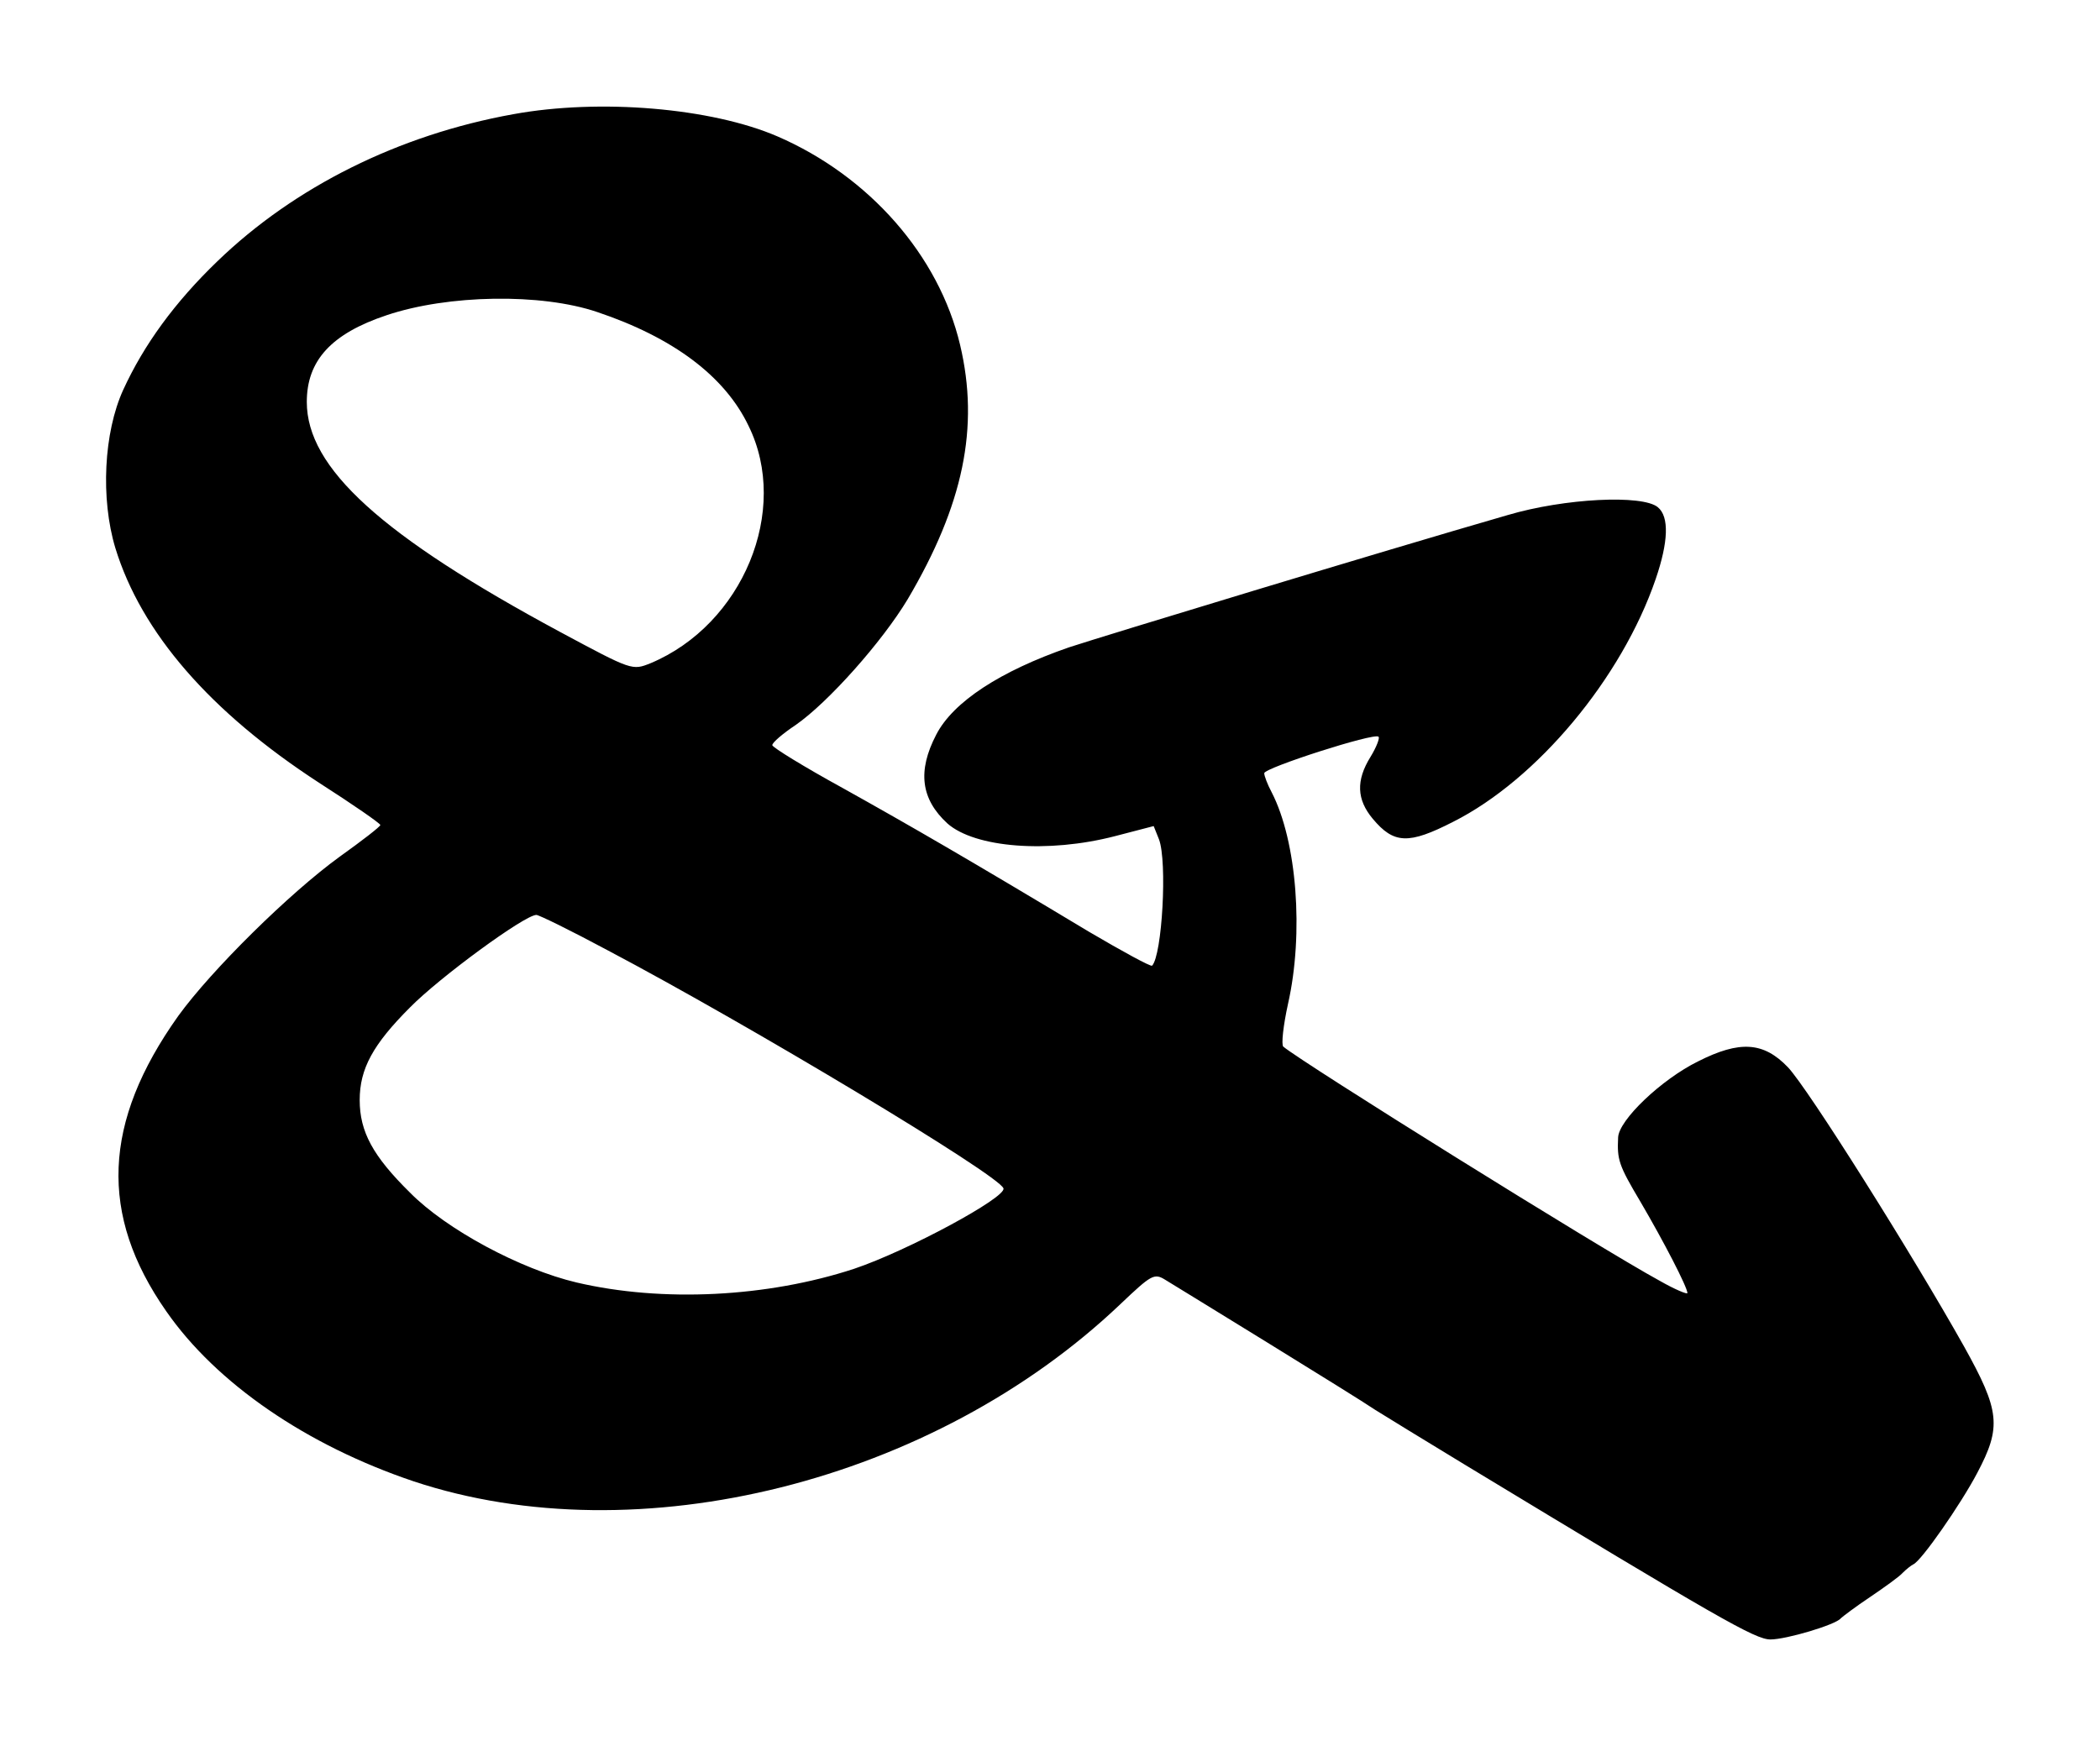
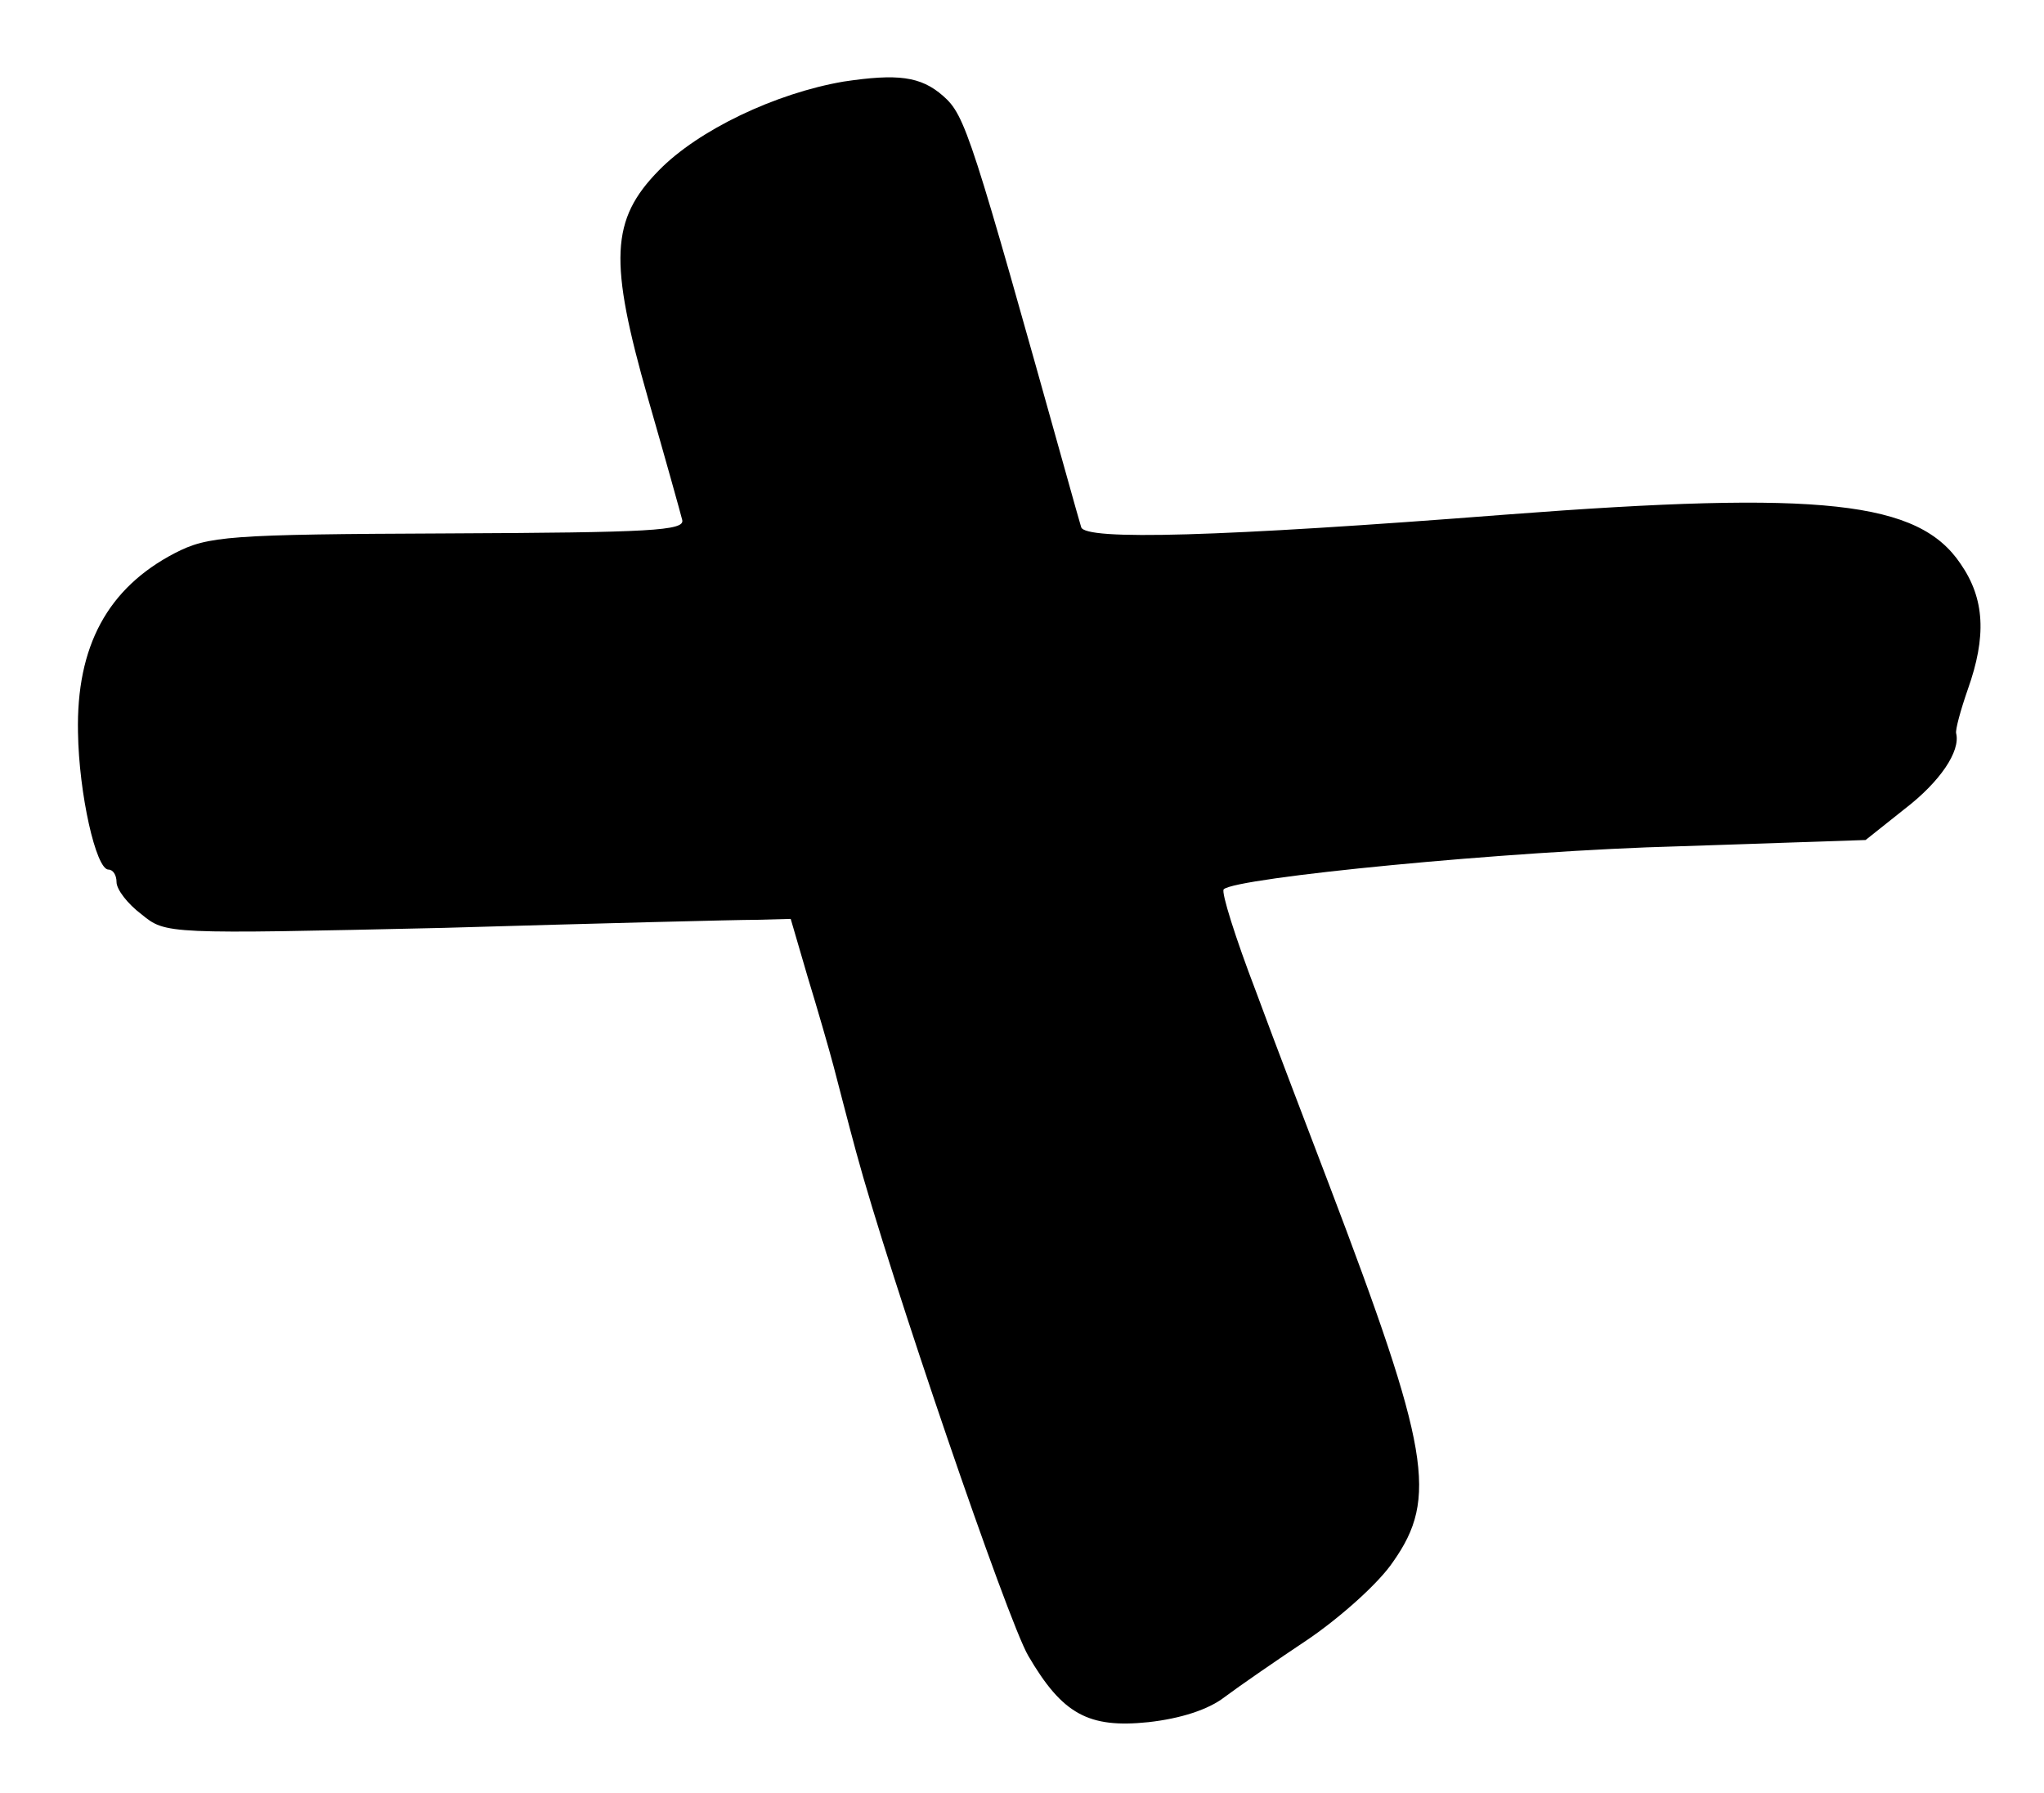
- <svg xmlns="http://www.w3.org/2000/svg" version="1.0" width="397pt" height="330pt" viewBox="0 0 397 330" preserveAspectRatio="xMidYMid meet">
-   <g transform="translate(0,330) scale(0.1,-0.1)" fill="#000000" stroke="none">
-     <path d="M970 3084 c-216 -39 -413 -137 -559 -278 -81 -78 -139 -158 -178 -243 -37 -81 -43 -206 -15 -299 49 -160 179 -310 385 -444 64 -41 116 -77 116 -80 0 -3 -35 -30 -77 -60 -95 -69 -242 -214 -305 -301 -143 -201 -150 -376 -23 -558 95 -137 266 -254 468 -322 424 -141 983 -1 1336 335 59 56 64 59 85 46 12 -7 99 -61 192 -118 94 -58 186 -115 205 -128 19 -12 96 -59 170 -104 479 -290 548 -330 577 -330 30 0 124 28 133 40 3 3 28 22 55 40 28 19 56 39 62 46 7 7 16 14 20 16 15 6 90 114 121 173 46 87 43 117 -25 239 -97 173 -295 488 -333 528 -46 48 -91 51 -170 11 -69 -34 -150 -111 -151 -144 -2 -42 1 -52 42 -121 44 -75 89 -162 89 -173 0 -3 -24 7 -52 23 -114 62 -675 412 -712 443 -4 4 0 40 9 81 30 133 17 307 -31 400 -8 15 -14 31 -14 36 0 10 208 77 216 69 3 -2 -4 -20 -15 -38 -28 -45 -26 -81 4 -117 40 -48 68 -49 152 -6 159 80 319 272 383 459 24 70 26 118 4 136 -29 24 -176 17 -284 -15 -239 -69 -762 -228 -829 -250 -130 -45 -219 -103 -251 -165 -36 -69 -29 -122 21 -168 52 -46 190 -57 317 -24 l73 19 10 -25 c16 -42 6 -219 -13 -239 -3 -2 -56 27 -119 64 -228 137 -337 200 -466 272 -73 40 -133 77 -133 81 0 5 20 22 44 38 62 43 164 158 212 238 105 178 136 325 99 481 -40 169 -172 319 -345 394 -125 54 -336 72 -500 42z m159 -374 c143 -48 241 -121 286 -215 79 -160 -11 -376 -185 -449 -35 -14 -35 -14 -171 59 -338 182 -479 310 -479 435 0 78 46 129 151 164 116 39 292 42 398 6z m20 -1207 c267 -141 740 -425 748 -450 6 -17 -181 -118 -282 -152 -164 -54 -363 -64 -525 -26 -106 25 -246 100 -315 170 -70 69 -95 115 -95 175 0 59 25 105 95 175 56 57 217 175 239 175 5 0 66 -30 135 -67z" />
+ <svg xmlns="http://www.w3.org/2000/svg" version="1.0" width="228pt" height="200pt" viewBox="0 0 228 200" preserveAspectRatio="xMidYMid meet">
+   <g transform="translate(0,200) scale(0.1,-0.1)" fill="#000000" stroke="none">
+     <path d="M941 1909 c-76 -13 -162 -54 -206 -99 -54 -55 -56 -101 -12 -255 19 -66 36 -127 38 -135 3 -12 -35 -14 -261 -15 -247 -1 -268 -3 -305 -22 -75 -39 -110 -104 -108 -200 1 -68 20 -153 34 -153 5 0 9 -6 9 -14 0 -8 12 -24 28 -36 27 -22 27 -22 337 -15 171 5 327 9 349 9 l38 1 19 -65 c11 -36 24 -81 29 -100 5 -19 16 -62 25 -95 37 -137 169 -523 192 -562 38 -65 67 -81 134 -74 36 4 67 14 85 28 16 12 58 41 94 65 35 24 78 62 94 86 50 71 41 125 -72 422 -22 58 -59 154 -81 214 -23 60 -39 111 -36 114 13 13 318 43 508 48 l208 7 44 35 c39 30 62 64 57 84 -1 4 5 26 13 49 21 59 19 101 -8 140 -47 70 -154 82 -507 55 -321 -25 -470 -29 -474 -14 -2 7 -9 31 -15 53 -108 386 -114 406 -139 428 -25 22 -51 25 -111 16z" />
  </g>
</svg>
